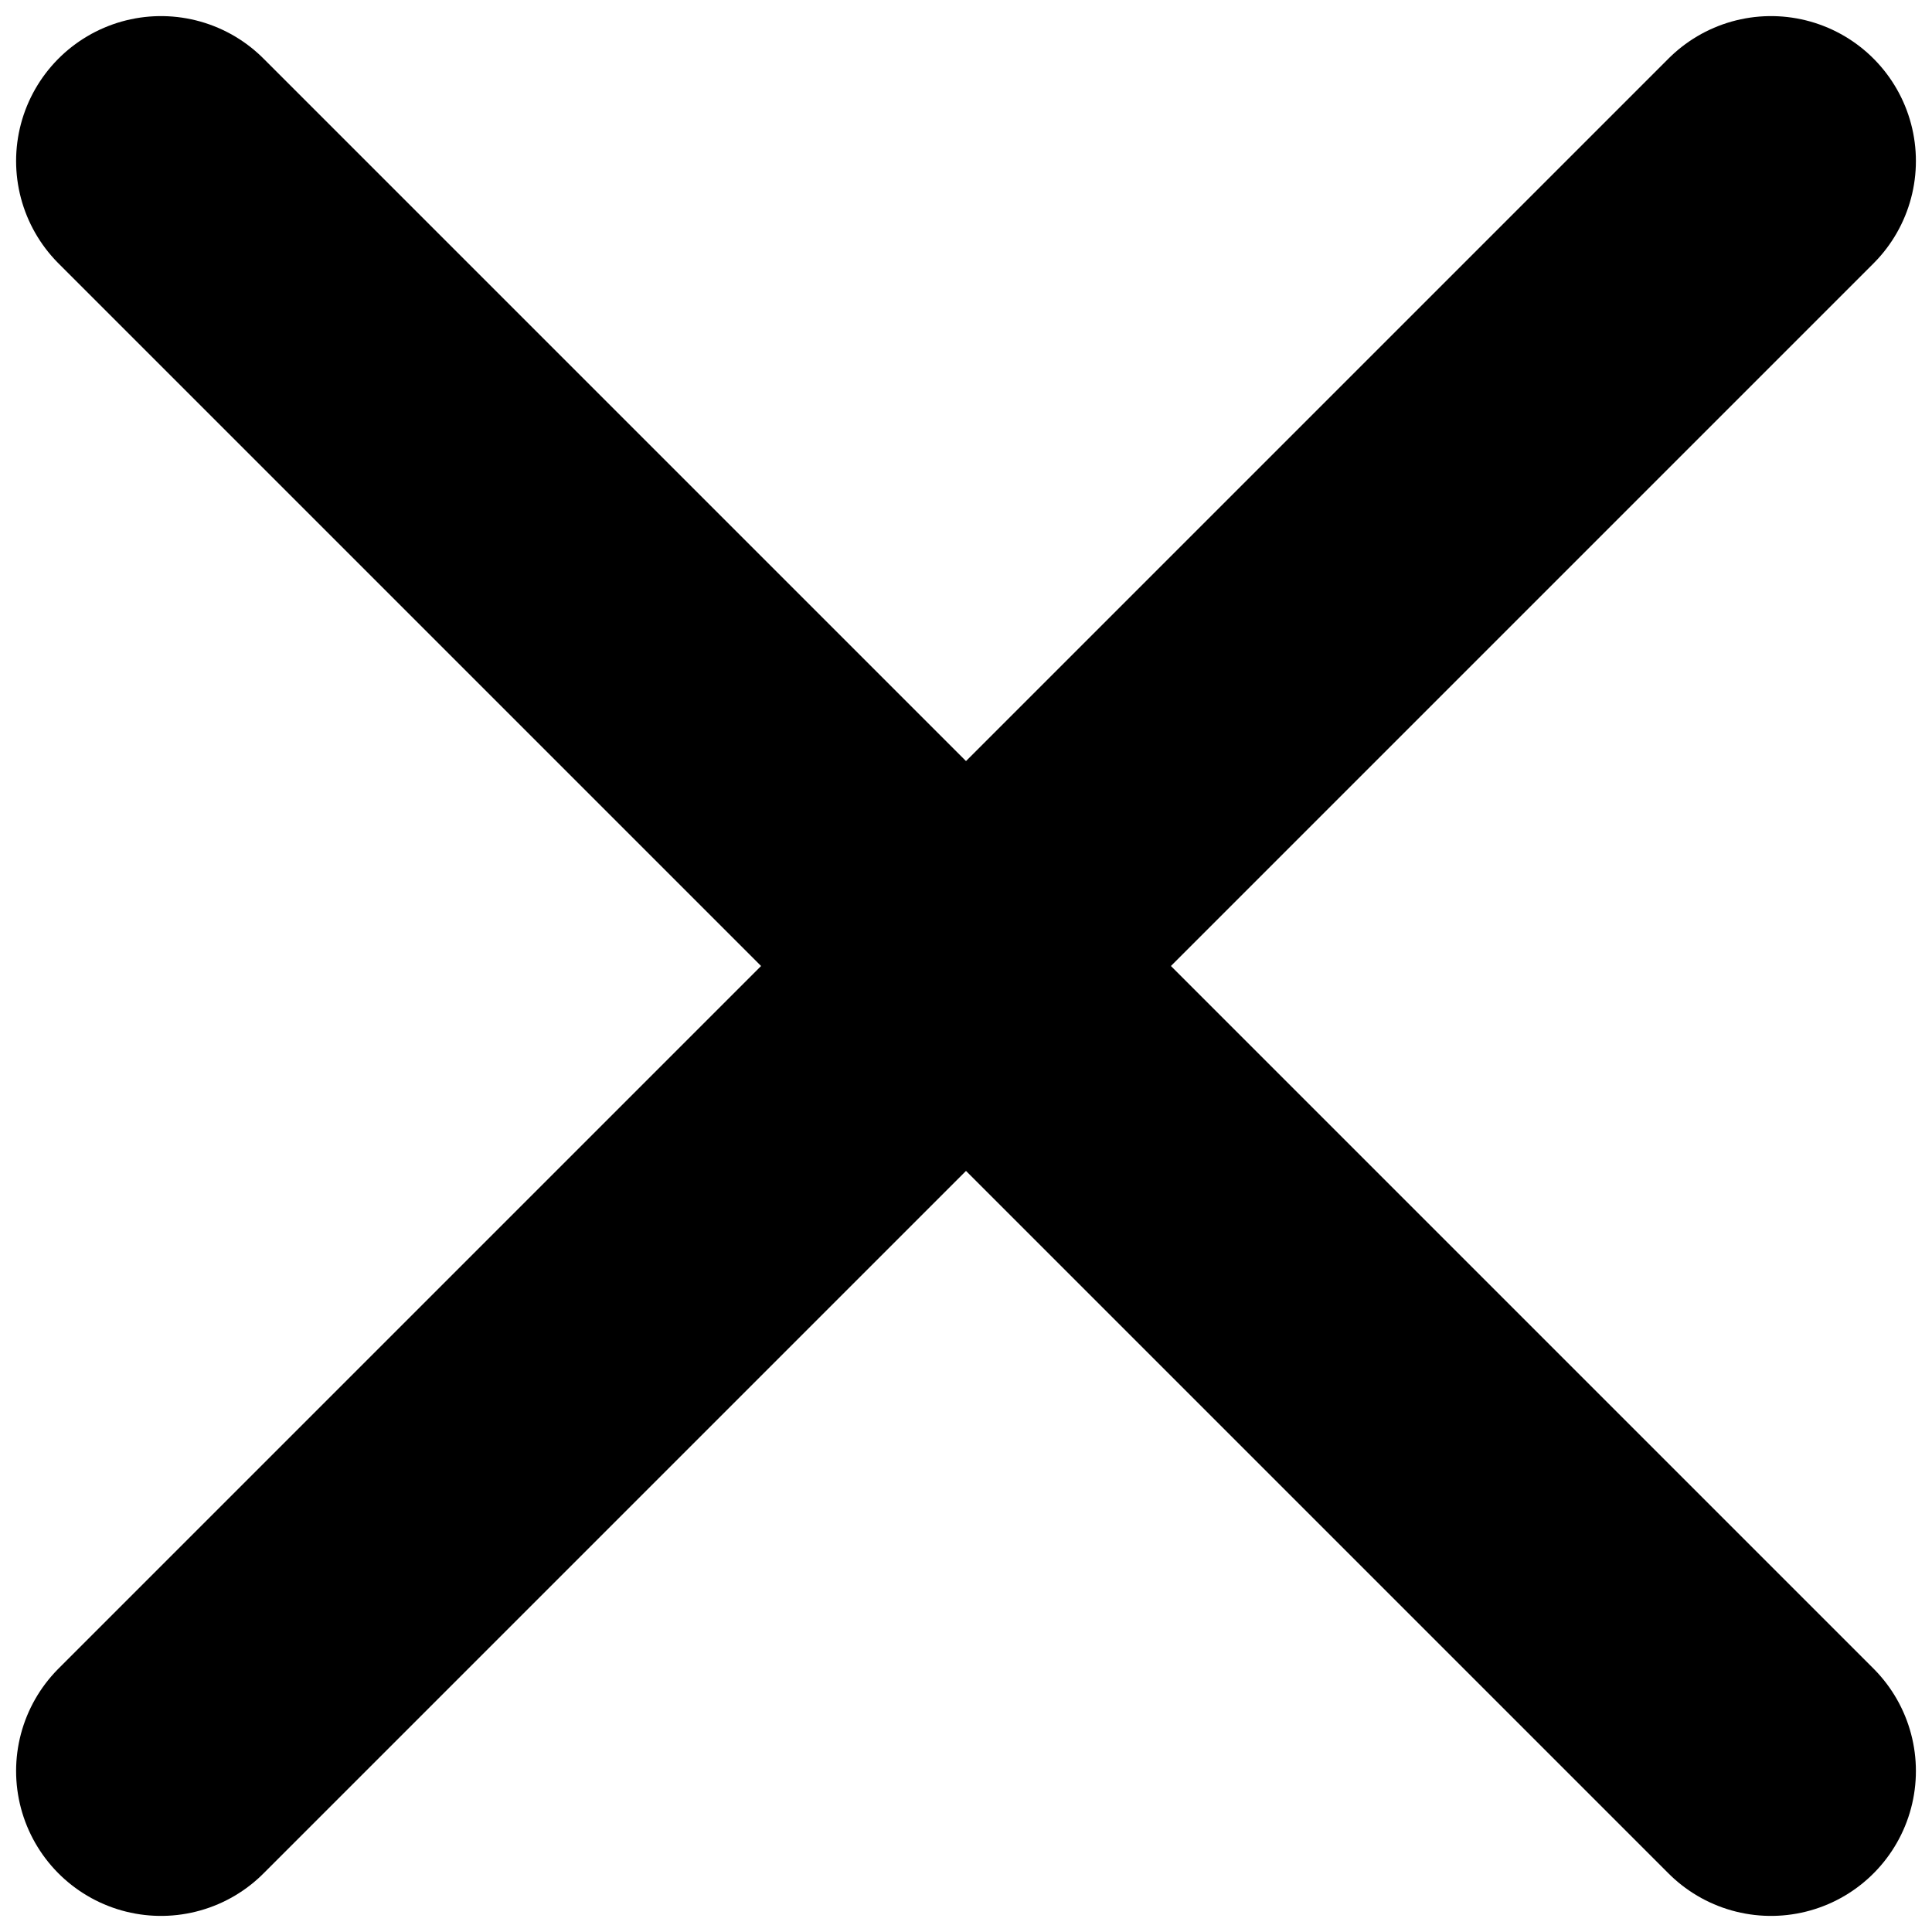
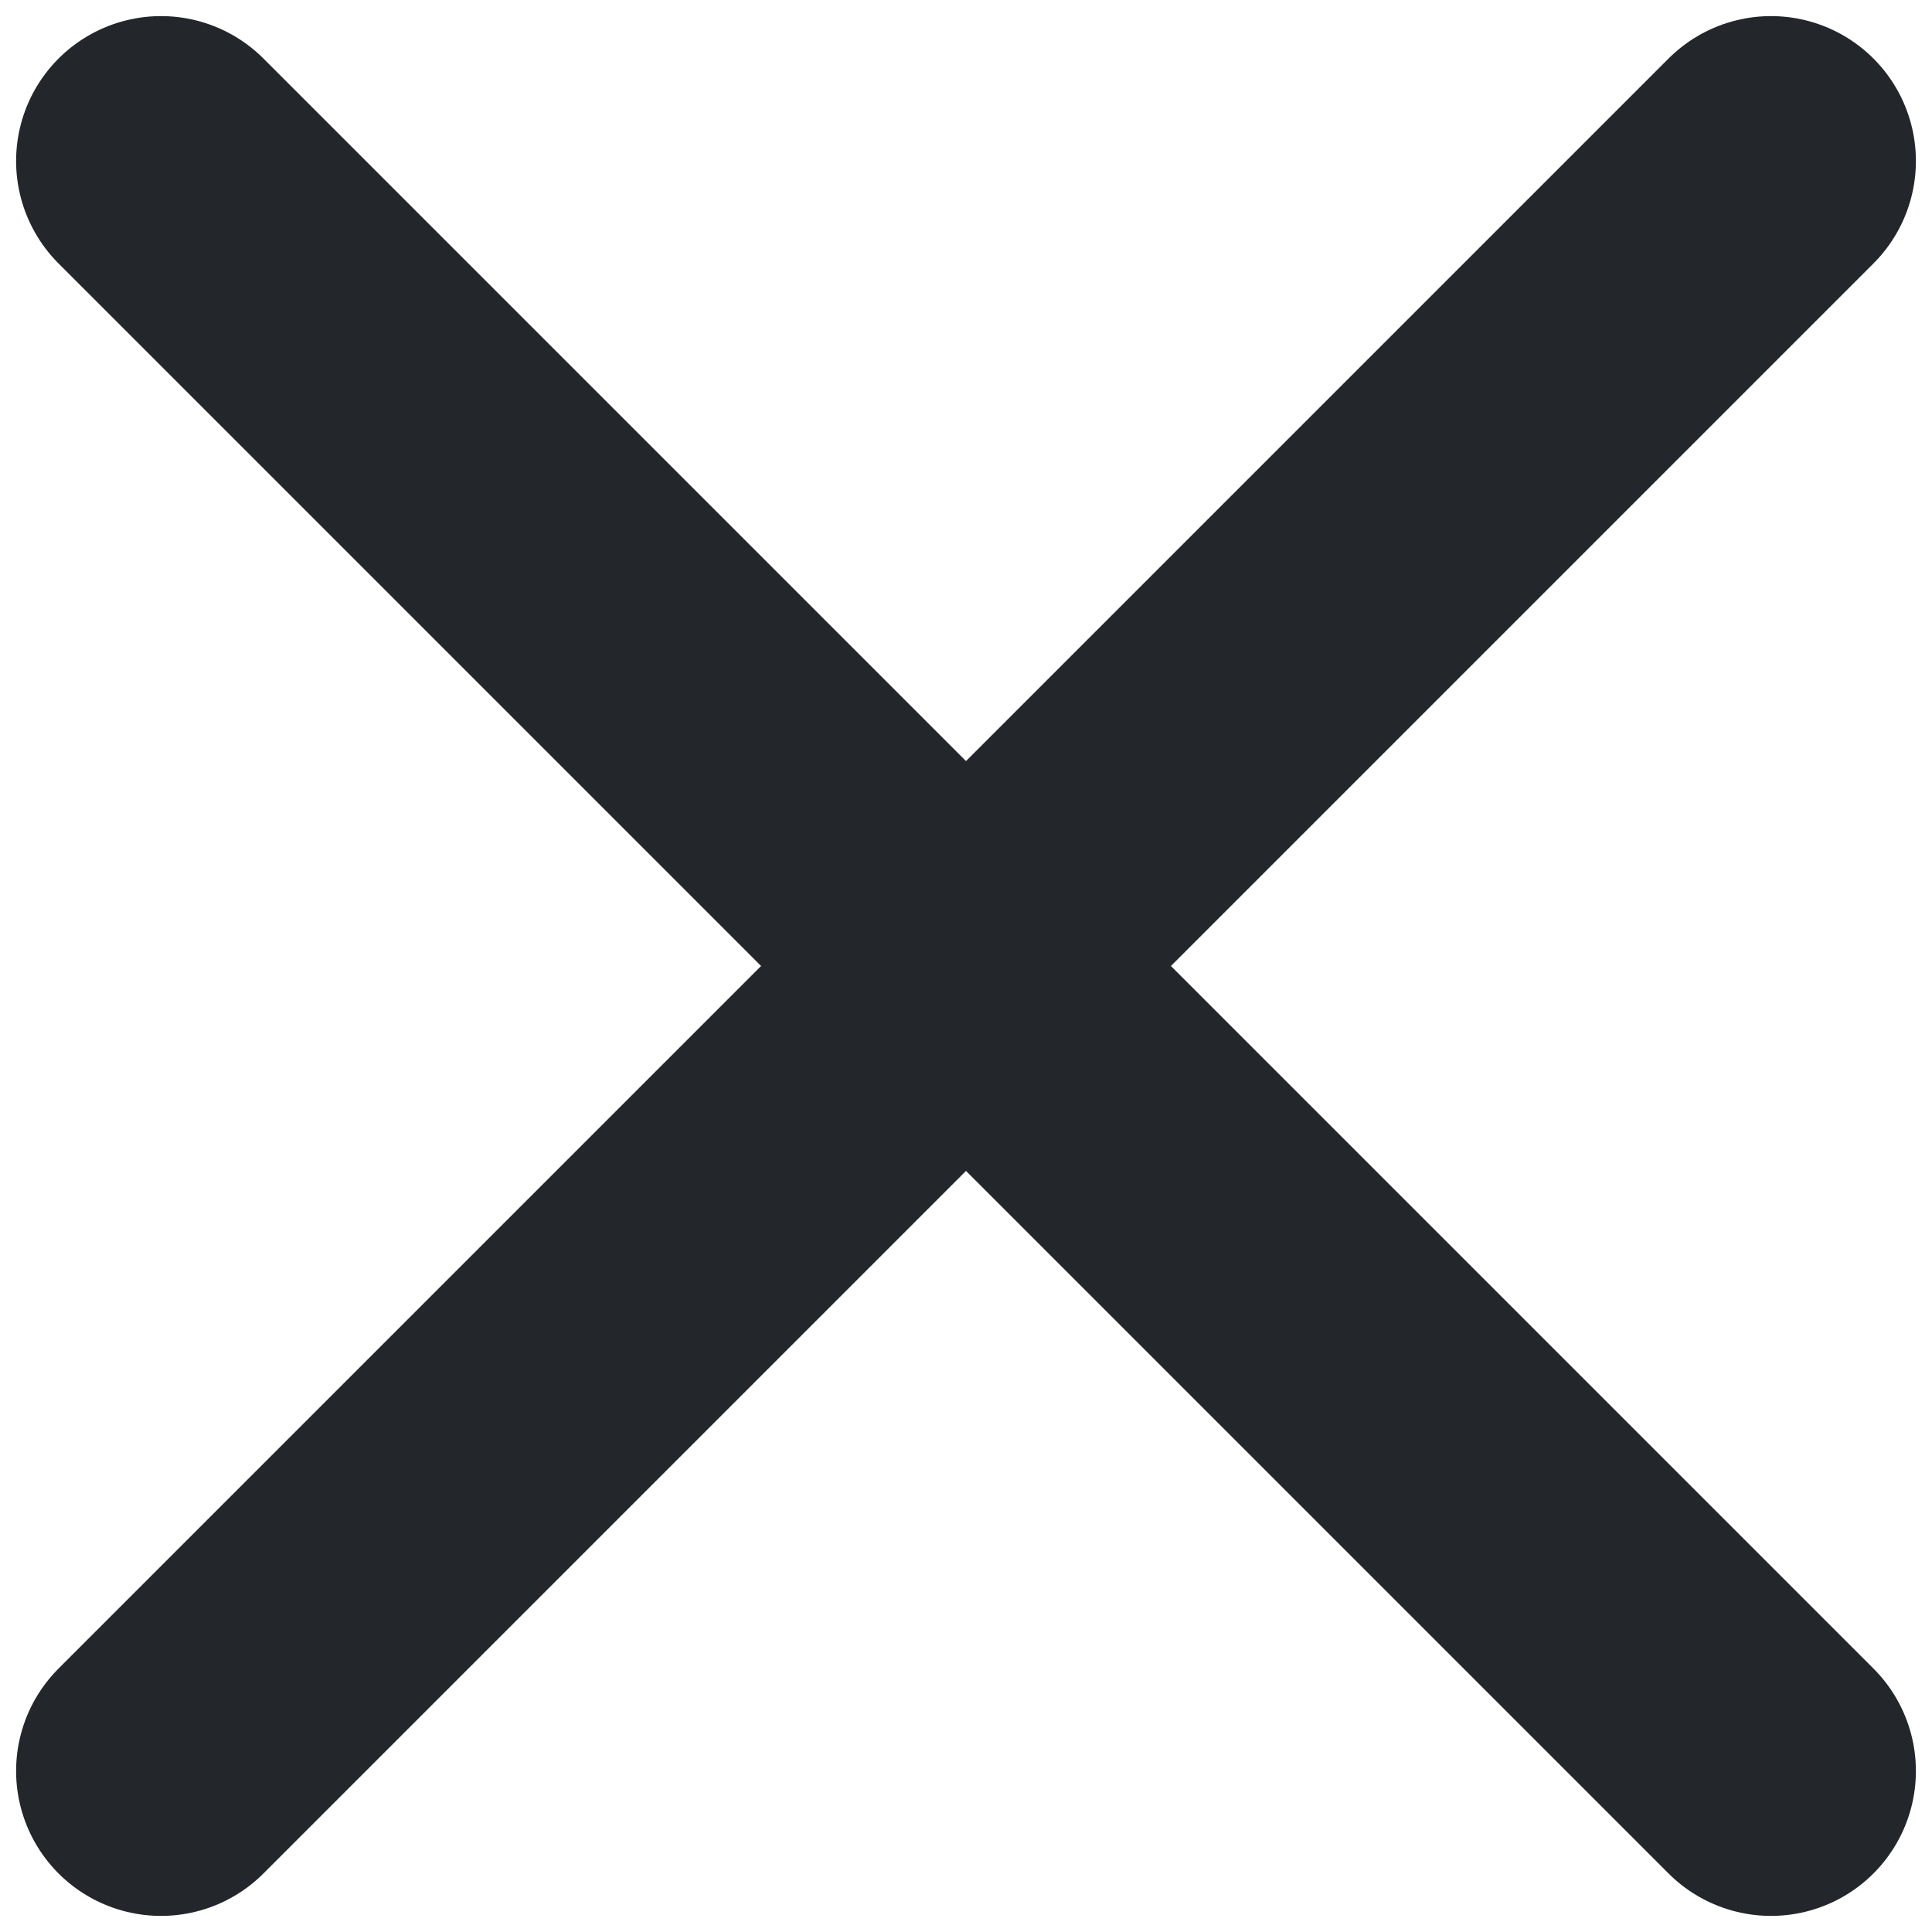
<svg xmlns="http://www.w3.org/2000/svg" viewBox="0 0 12 12" fill="none">
-   <path d="M1 1L11 11M1 11L11 1L1 11Z" stroke="currentColor" stroke-width="1.8" stroke-linecap="round" stroke-linejoin="round" />
+   <path d="M1 1L11 11M1 11L11 1L1 11Z" stroke="#23262A" stroke-width="1.8" fill="none" stroke-linecap="round" stroke-linejoin="round" />
</svg>
